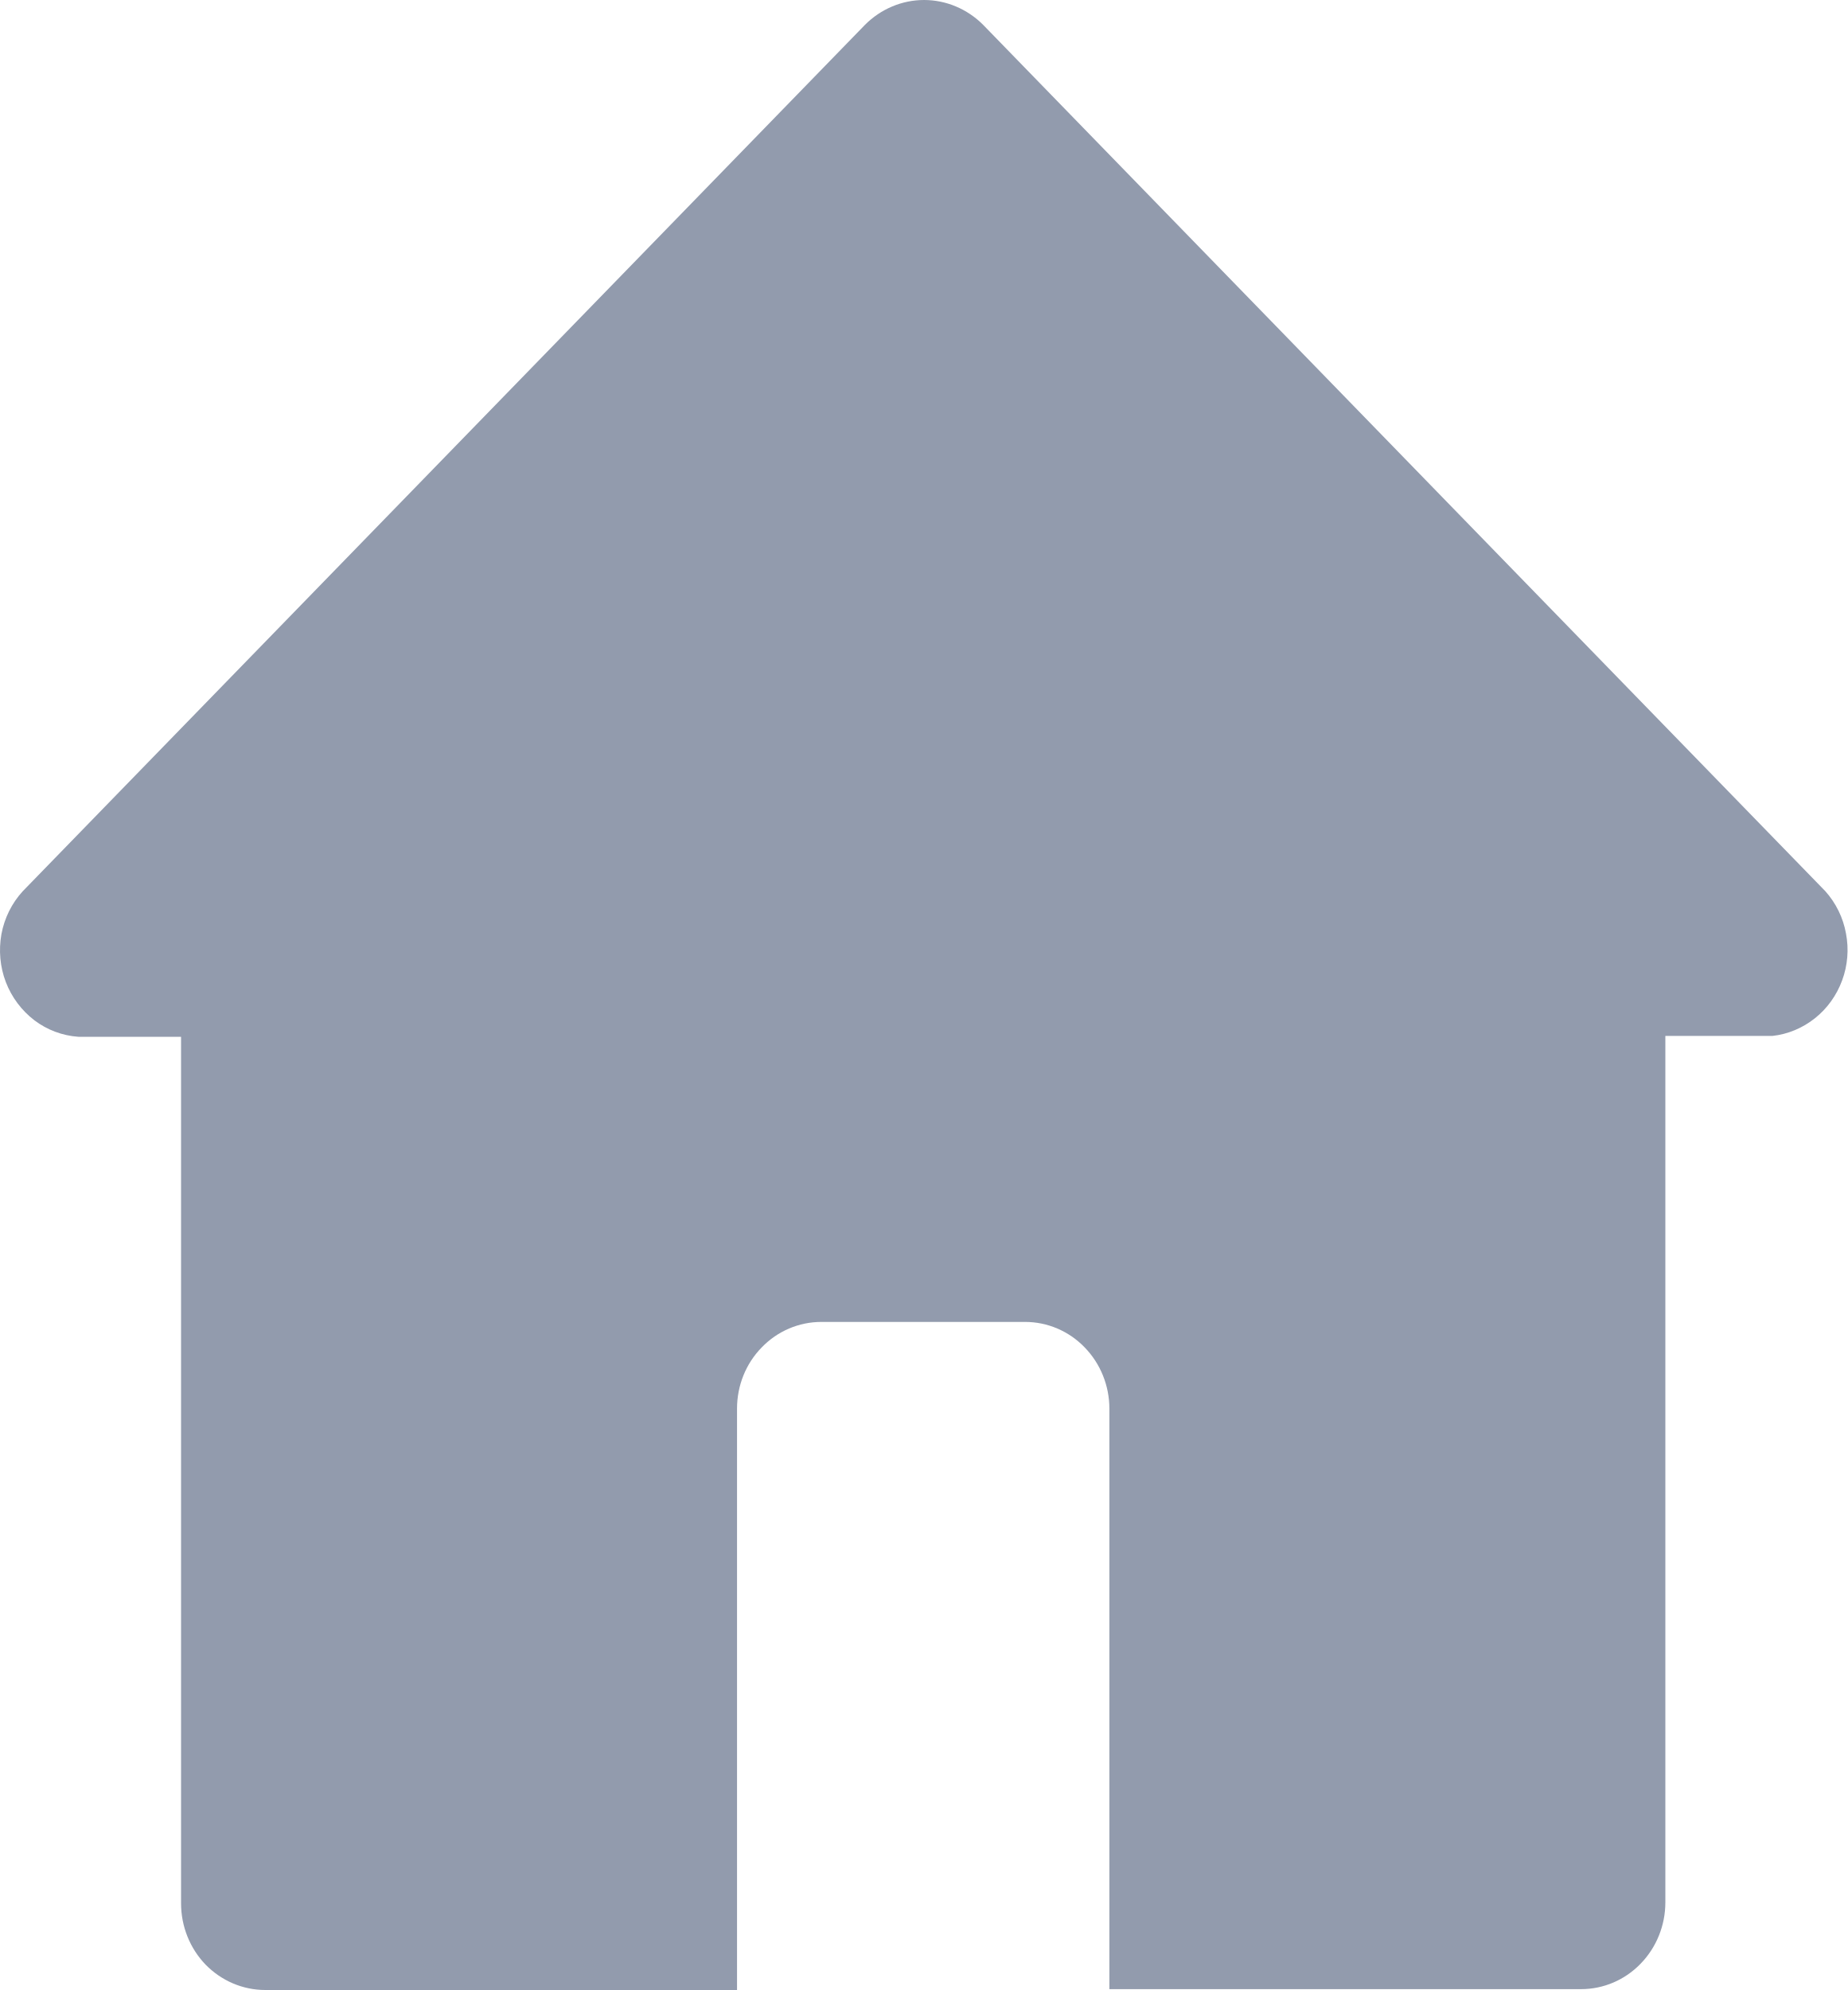
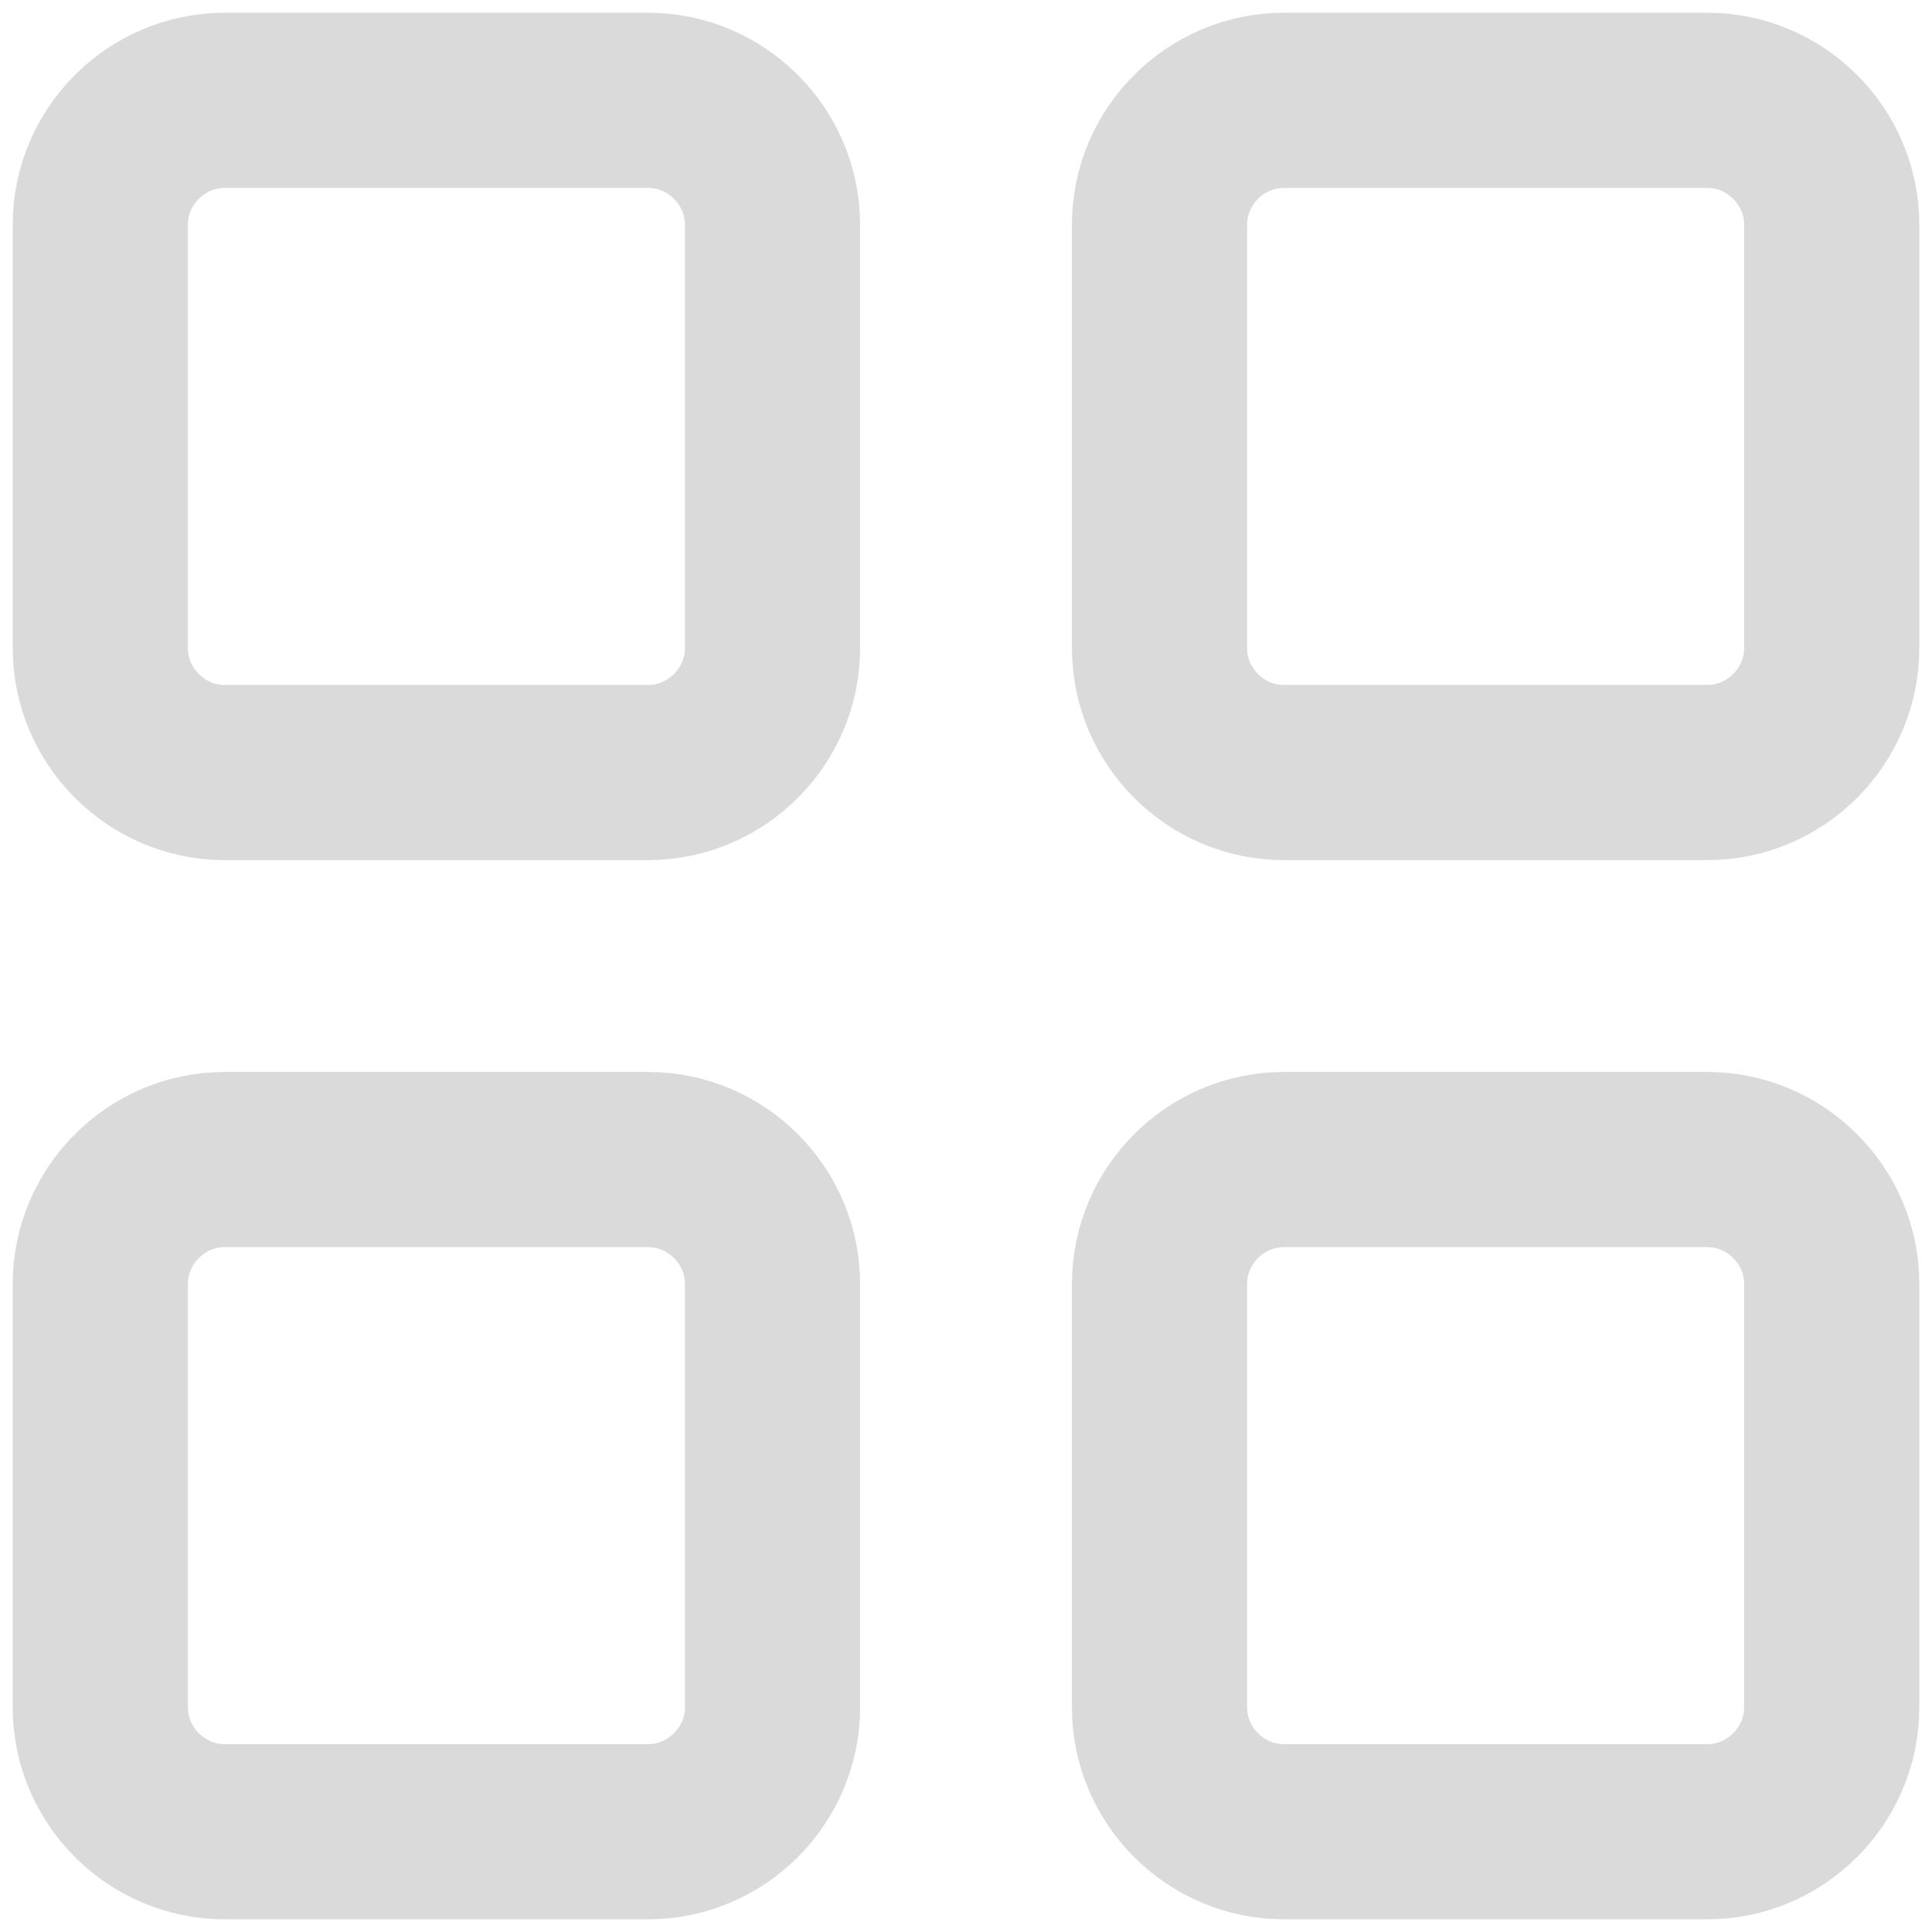
- <svg xmlns="http://www.w3.org/2000/svg" width="13" height="14" viewBox="0 0 13 14" fill="none">
-   <path d="M12.844 6.27L6.917 0.174C6.806 0.063 6.657 0 6.502 0C6.347 0 6.198 0.063 6.087 0.174L0.16 6.27C0.083 6.354 0.031 6.459 0.01 6.572C-0.01 6.685 0 6.802 0.041 6.909C0.082 7.016 0.152 7.109 0.242 7.178C0.332 7.246 0.439 7.286 0.551 7.294H1.274V13.39C1.274 13.552 1.336 13.707 1.447 13.822C1.559 13.936 1.709 14 1.867 14H5.186V9.91C5.186 9.748 5.248 9.593 5.36 9.479C5.471 9.364 5.622 9.3 5.779 9.3H7.213C7.37 9.3 7.521 9.364 7.632 9.479C7.743 9.593 7.806 9.748 7.806 9.91V13.994H11.125C11.282 13.994 11.433 13.93 11.544 13.815C11.655 13.701 11.718 13.546 11.718 13.384V7.288H12.471C12.58 7.276 12.683 7.233 12.77 7.164C12.857 7.095 12.923 7.003 12.962 6.897C13.001 6.792 13.01 6.677 12.989 6.567C12.969 6.456 12.918 6.353 12.844 6.27Z" fill="#929BAD" />
+ <svg xmlns="http://www.w3.org/2000/svg" width="76" height="76" viewBox="0 0 76 76" fill="none">
+   <path d="M25.5 30.389H8.834C6.154 30.389 3.946 28.181 3.946 25.501V8.834C3.946 6.154 6.154 3.947 8.834 3.947H25.5C28.181 3.947 30.388 6.154 30.388 8.834V25.501C30.388 28.181 28.181 30.389 25.5 30.389ZM25.5 72.055H8.834C6.154 72.055 3.946 69.848 3.946 67.168V50.501C3.946 47.821 6.154 45.614 8.834 45.614H25.5C28.181 45.614 30.388 47.821 30.388 50.501V67.168C30.388 69.848 28.181 72.055 25.5 72.055ZM45.613 25.501V8.834C45.613 6.154 47.82 3.947 50.501 3.947H67.167C69.847 3.947 72.055 6.154 72.055 8.834V25.501C72.055 28.181 69.847 30.389 67.167 30.389H50.501C47.82 30.389 45.613 28.181 45.613 25.501ZM67.167 72.055H50.501C47.82 72.055 45.613 69.848 45.613 67.168V50.501C45.613 47.821 47.82 45.614 50.501 45.614H67.167C69.847 45.614 72.055 47.821 72.055 50.501V67.168C72.055 69.848 69.847 72.055 67.167 72.055Z" stroke="#DADADA" stroke-width="6.891" />
</svg>
